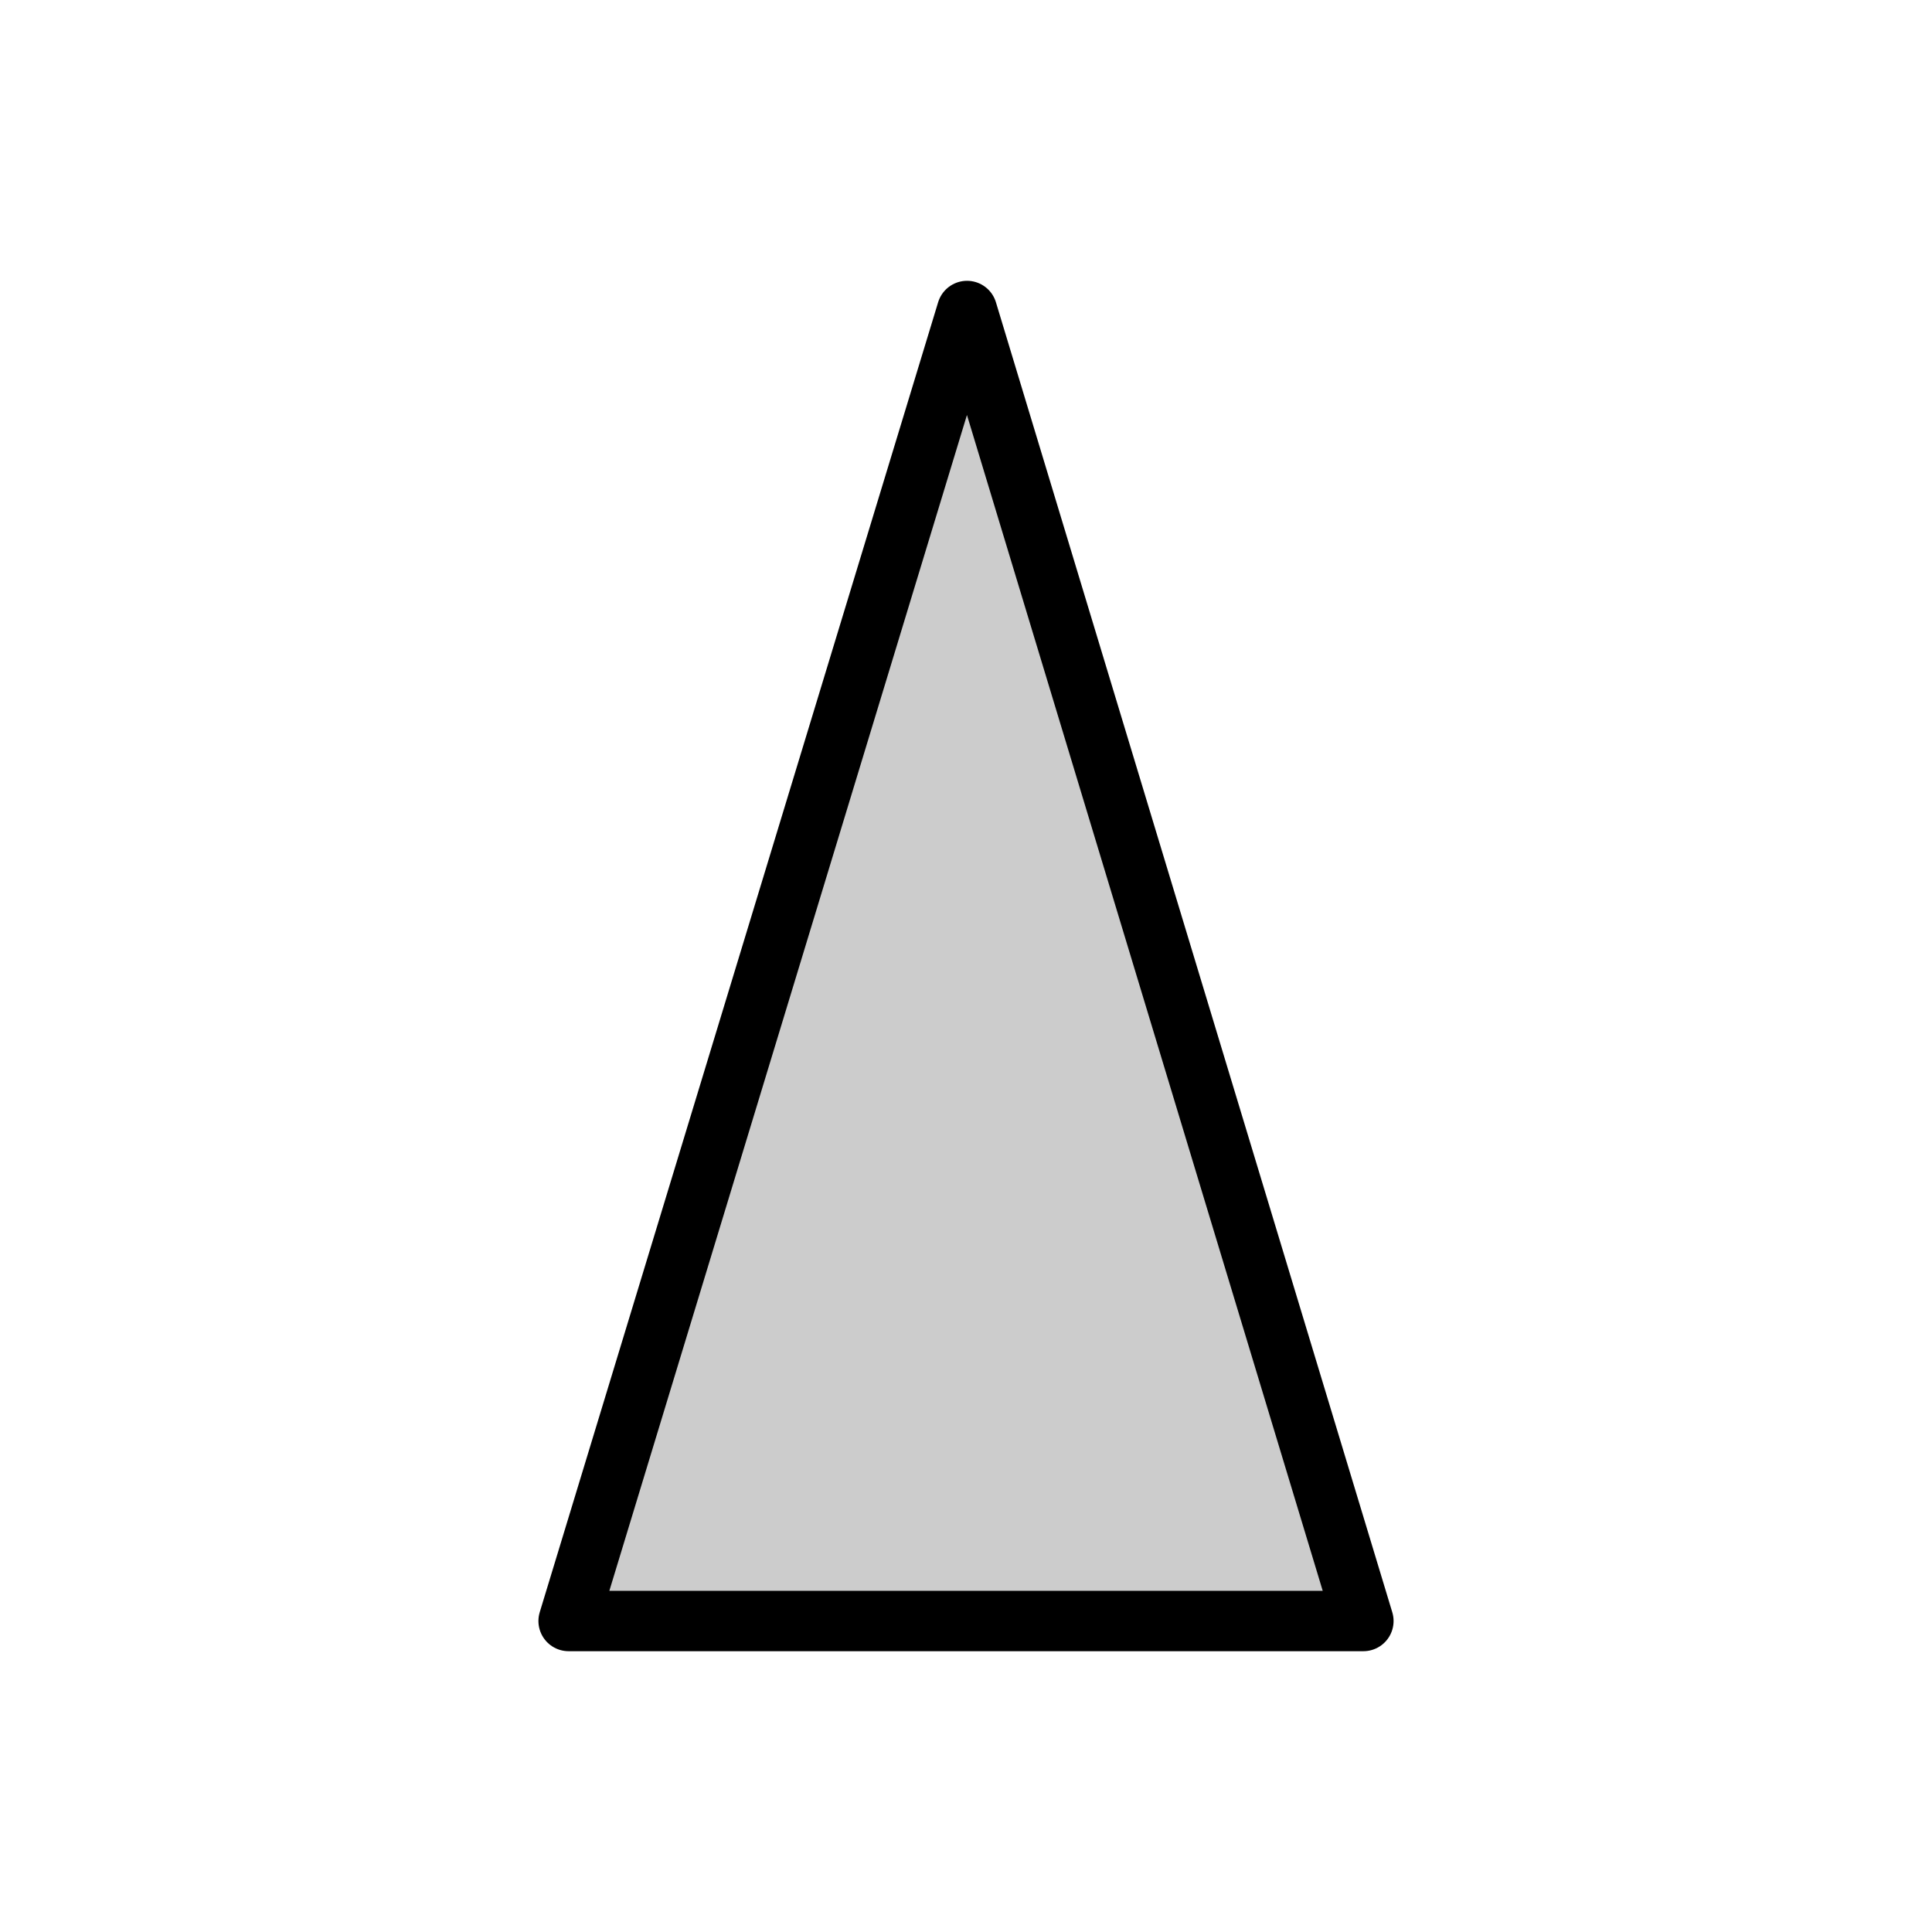
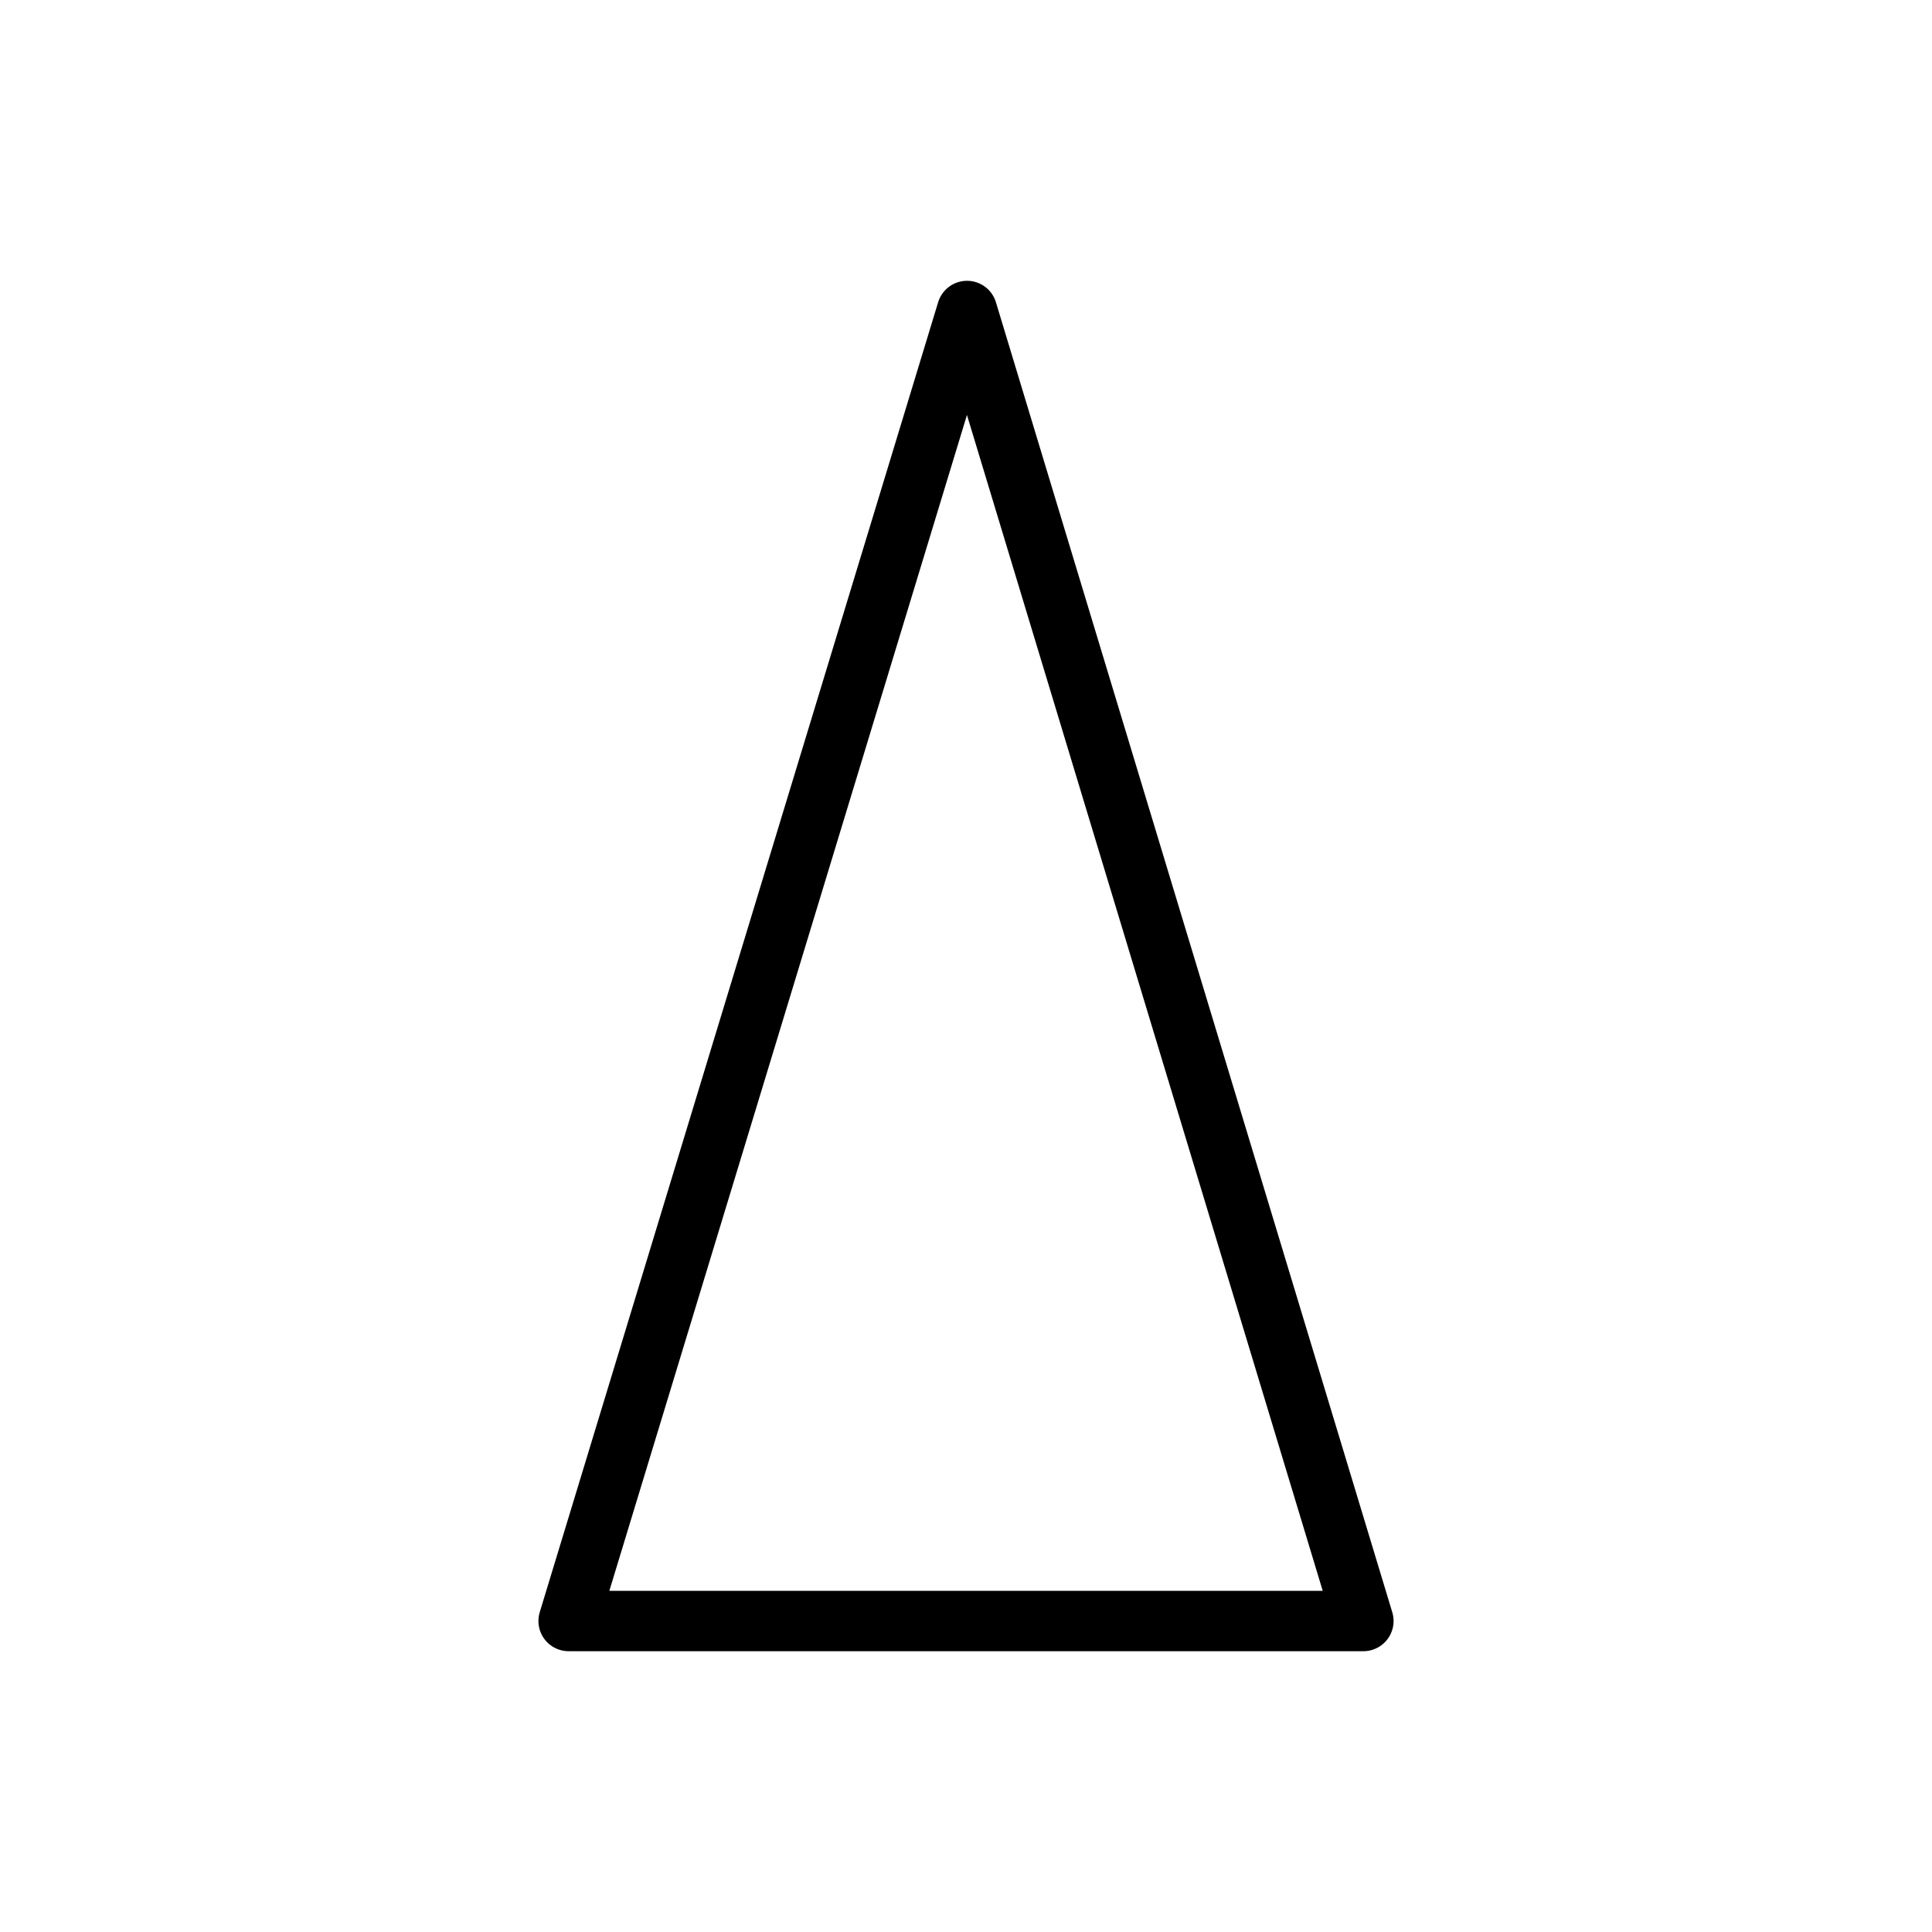
<svg xmlns="http://www.w3.org/2000/svg" viewBox="0 0 32 32">
-   <polygon points="22.582 26.849 9.418 26.849 16.017 5.151 22.582 26.849" style="fill-opacity:0.2;stroke:#000;stroke-linecap:round;stroke-linejoin:round" />
+   <polygon points="22.582 26.849 9.418 26.849 16.017 5.151 22.582 26.849" style="fill-opacity:0.0;stroke:#000;stroke-linecap:round;stroke-linejoin:round" />
</svg>
